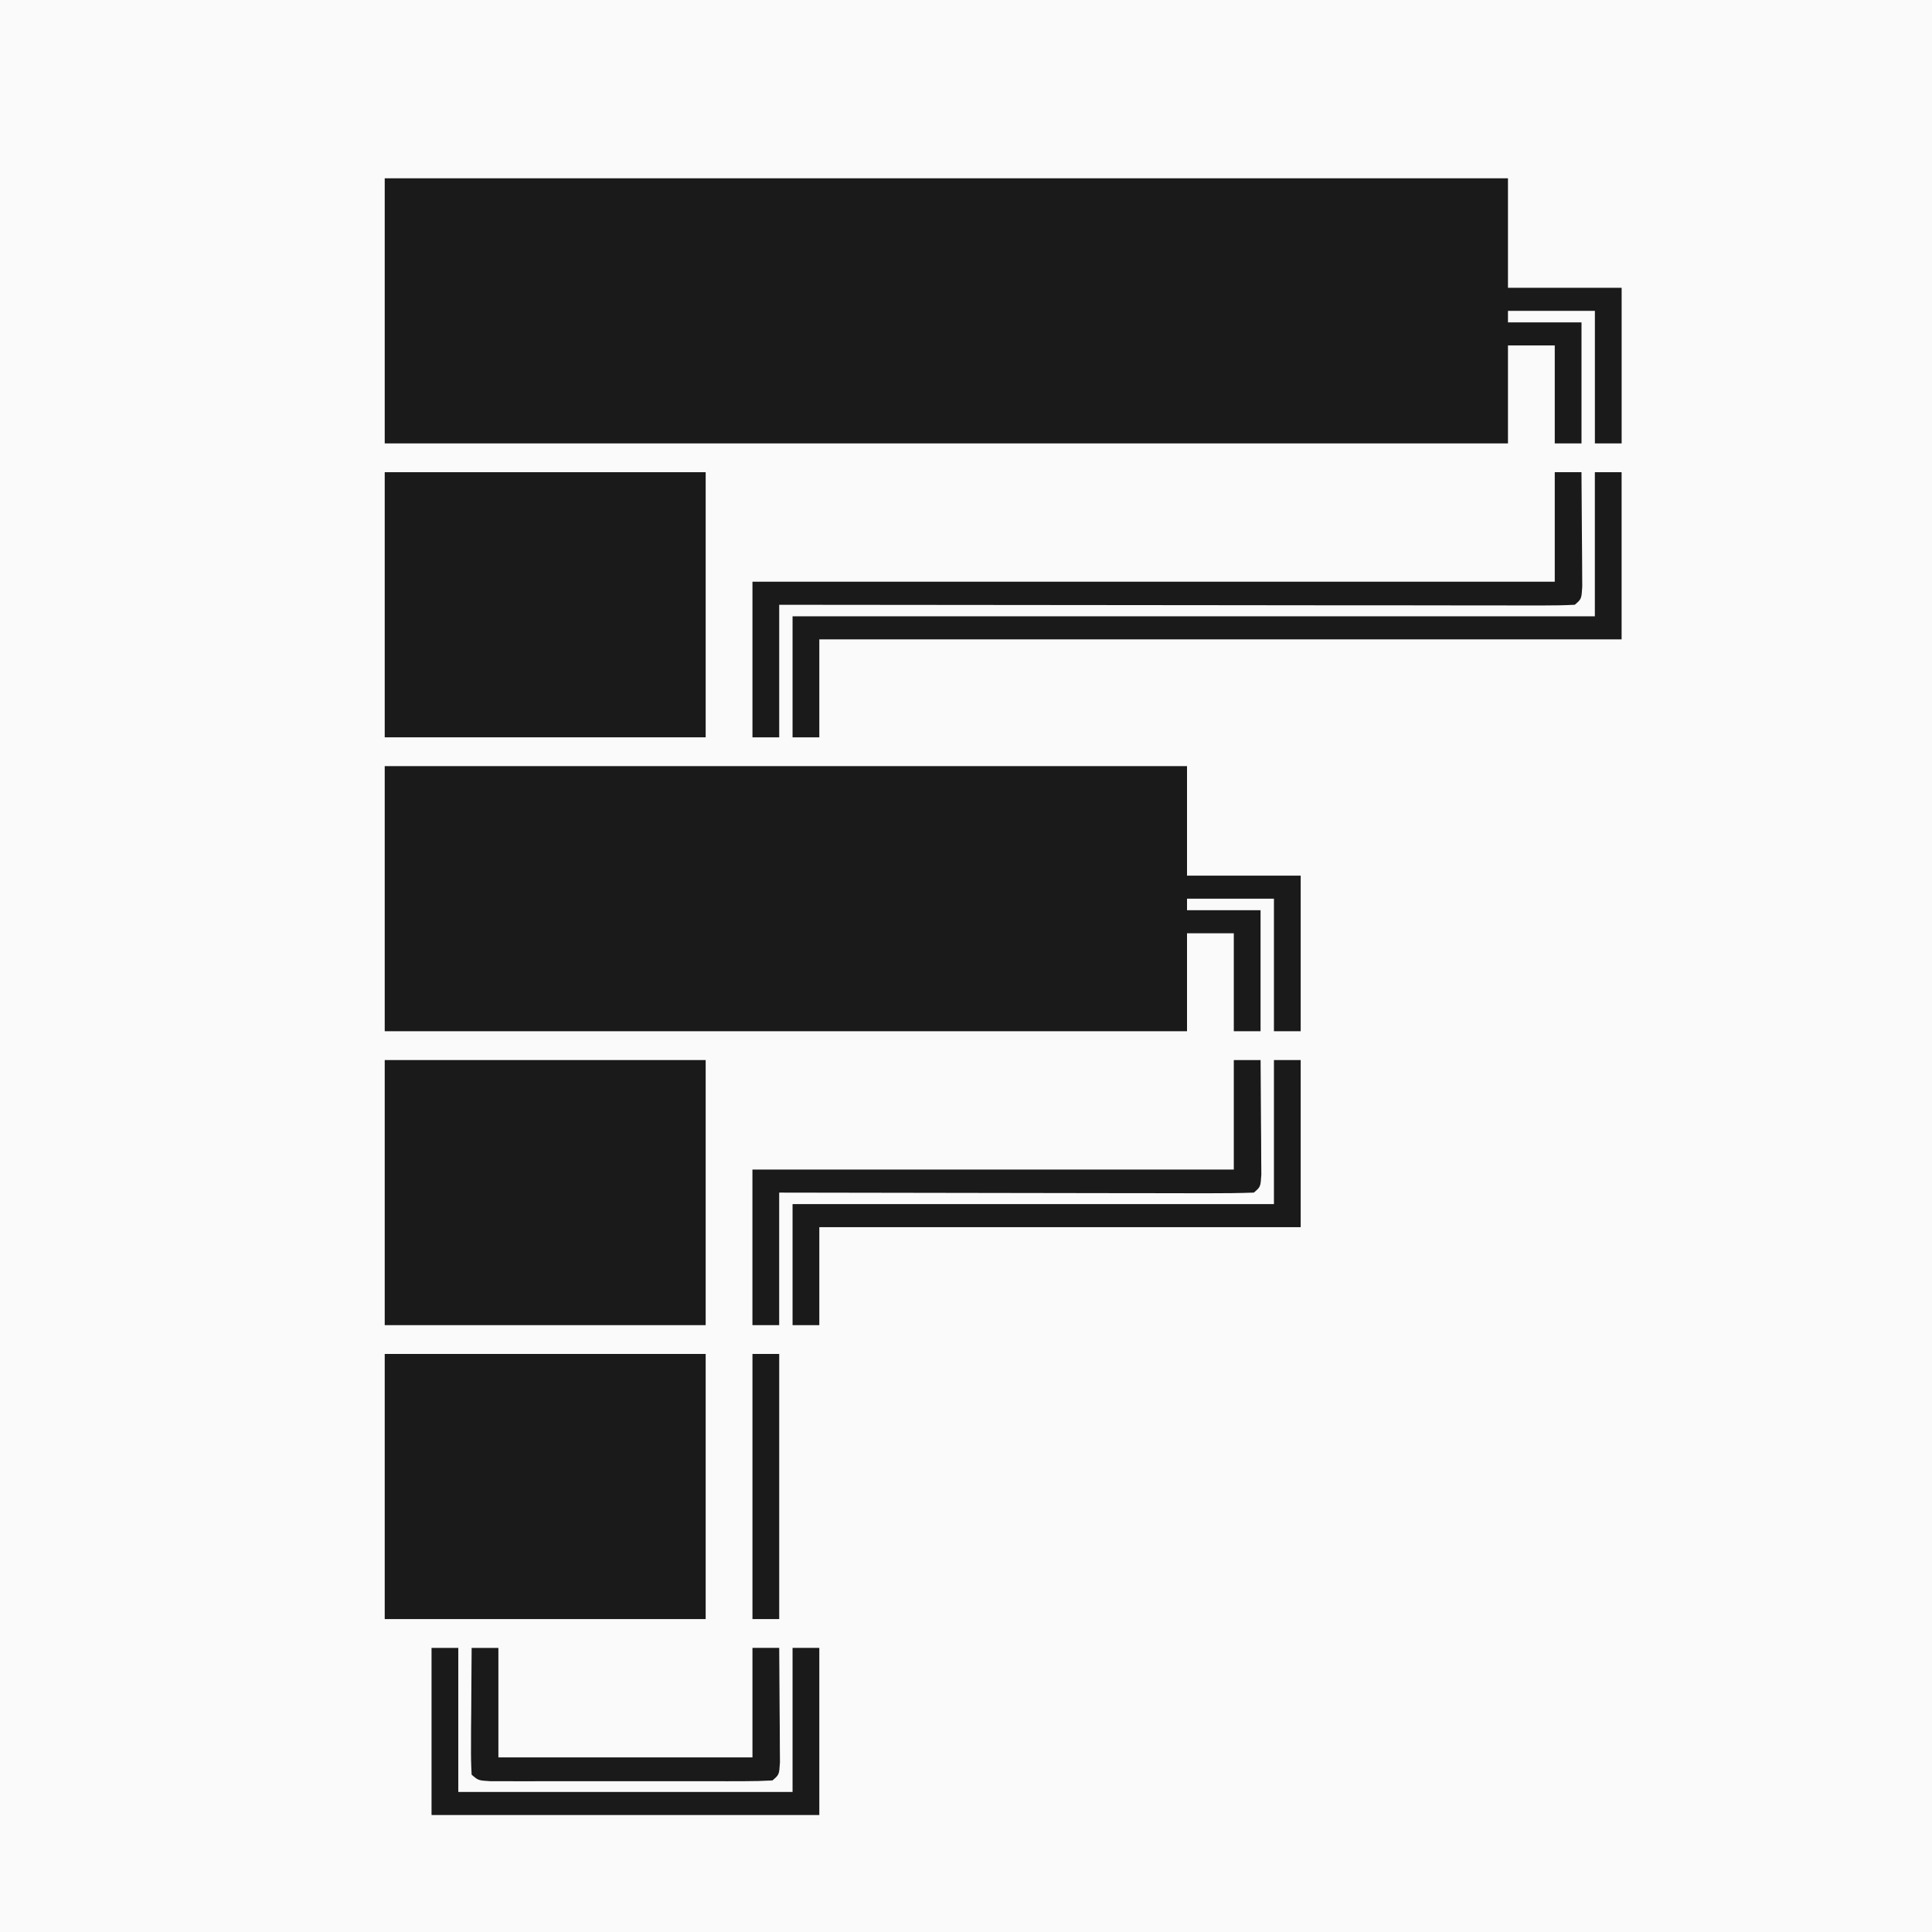
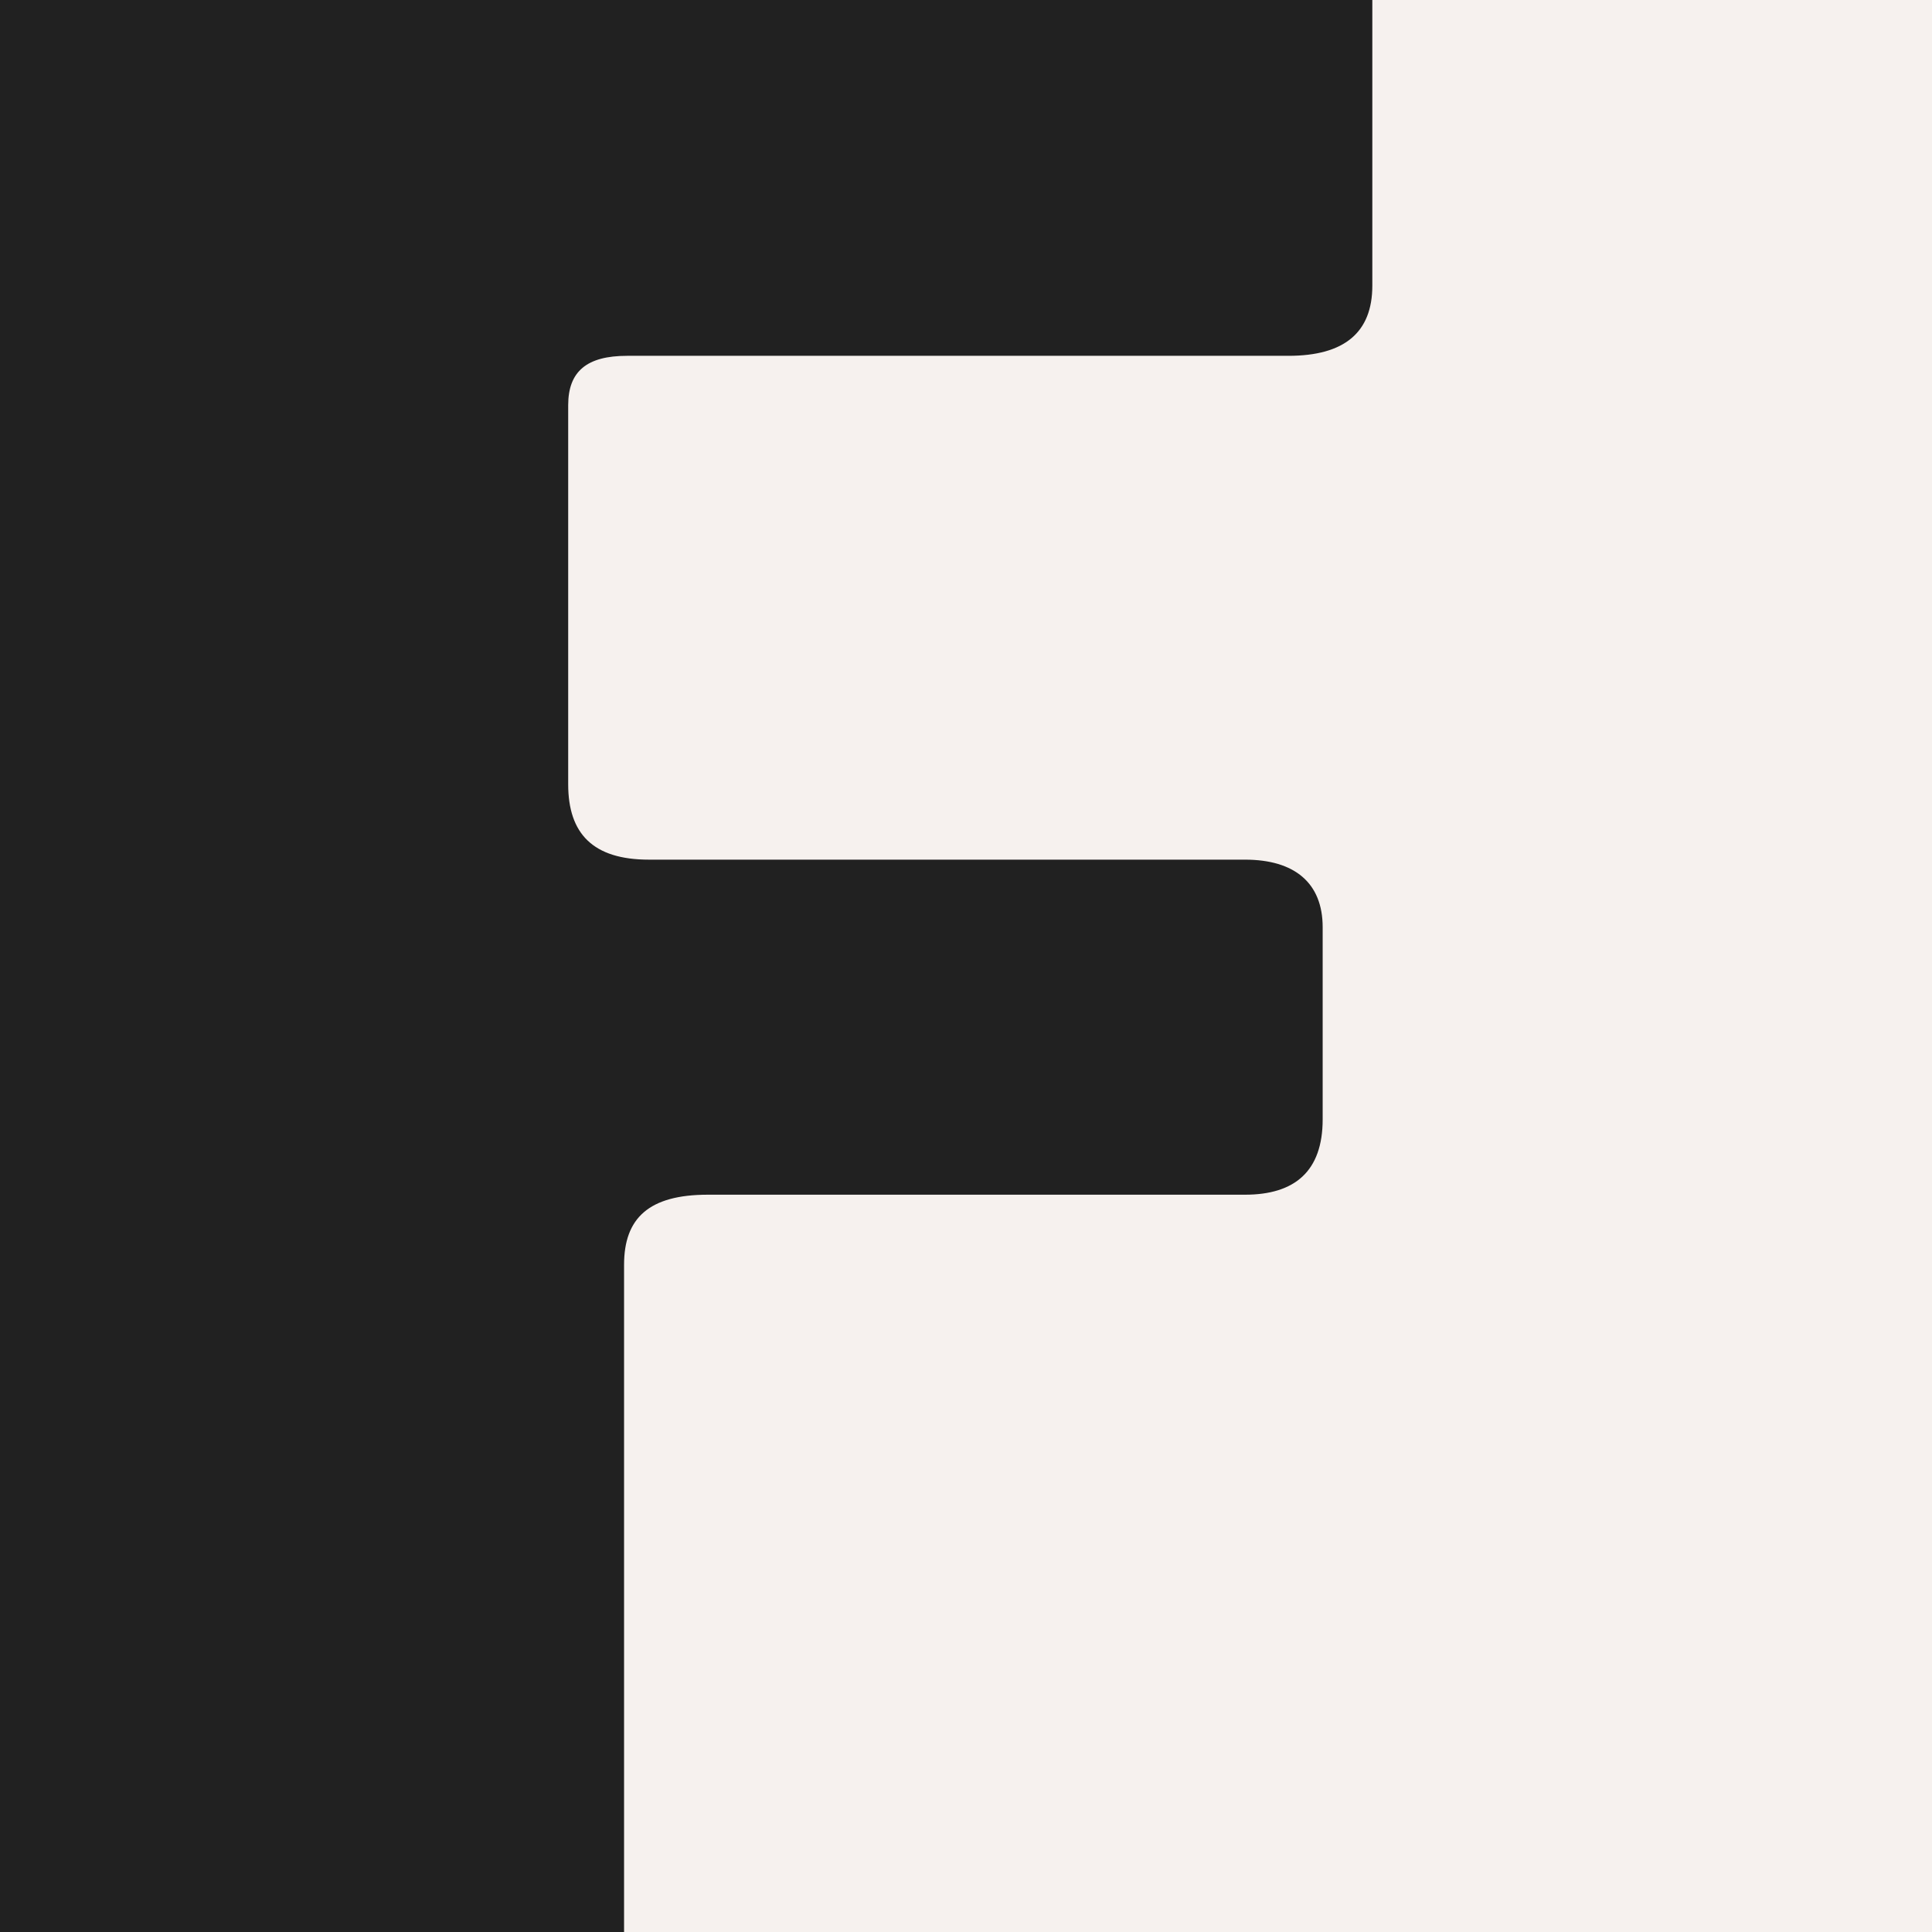
<svg xmlns="http://www.w3.org/2000/svg" xml:space="preserve" width="241.89" height="241.89" viewBox="0 0 64 64">
-   <path d="M76.3 139.551h64v64h-64z" style="fill:#fafafa;fill-opacity:1;stroke:none;stroke-width:2.646;stroke-dasharray:none;stroke-opacity:1" transform="translate(-76.3 -139.551)" />
-   <path fill="#060606" d="M61.383 52.206H97.49v4.083h3.654v5.803h-.86v-4.943H97.49v.43h2.364v4.513h-.86v-3.654H97.49v3.654H61.383v-9.886zm0 21.921h25.79v4.084h3.654v5.802h-.86V79.07h-2.794v.43h2.364v4.513h-.86V80.36h-1.504v3.653h-25.79v-9.886z" style="fill:#1a1a1a;stroke-width:.215" transform="matrix(1.03052 0 0 .8883 -50.512 -40.468)" />
-   <path fill="#030303" d="M61.383 96.048H71.7v9.887H61.383v-9.887zm0-10.96H71.7v9.886H61.383v-9.886zm0-21.922H71.7v9.887H61.383v-9.887z" style="fill:#1a1a1a;stroke-width:.215" transform="matrix(1.03052 0 0 .8883 -50.512 -40.468)" />
-   <path fill="#909090" d="M100.283 63.166h.86V69.4h-25.79v3.654h-.86V68.54h25.79v-5.373z" style="fill:#1a1a1a;stroke-width:.215" transform="matrix(1.03052 0 0 .8883 -50.512 -40.468)" />
-   <path fill="#444446" d="M98.993 63.166h.86c.007.784.01 1.568.014 2.351l.005.678.003.644.003.597c-.025.459-.025.459-.24.673-.331.021-.664.027-.996.026l-.653.001-.723-.002h-.756c-.829 0-1.658-.002-2.487-.004h-1.72l-4.07-.005-4.635-.005c-3.178-.002-6.356-.006-9.534-.01v4.943h-.86V67.25h25.79v-4.083z" style="fill:#1a1a1a;stroke-width:.215" transform="matrix(1.03052 0 0 .8883 -50.512 -40.468)" />
-   <path fill="#919191" d="M89.967 85.088h.86v6.232H75.353v3.654h-.86V90.46h15.474v-5.373z" style="fill:#1a1a1a;stroke-width:.215" transform="matrix(1.03052 0 0 .8883 -50.512 -40.468)" />
-   <path fill="#434345" d="M88.678 85.088h.86c.005.783.01 1.567.013 2.35l.005.678.002.645.004.596c-.025.459-.025.459-.24.674-.474.02-.95.025-1.425.024h-.451l-1.483-.003-1.025-.001c-.901 0-1.803-.003-2.704-.005-.919-.003-1.838-.004-2.757-.005-1.805-.002-3.61-.006-5.414-.01v4.943h-.86v-5.803h15.474v-4.083z" style="fill:#1a1a1a;stroke-width:.215" transform="matrix(1.03052 0 0 .8883 -50.512 -40.468)" />
-   <path fill="#929292" d="M62.888 107.01h.86v5.372h10.745v-5.373h.86v6.233H62.888v-6.233z" style="fill:#1a1a1a;stroke-width:.215" transform="matrix(1.03052 0 0 .8883 -50.512 -40.468)" />
-   <path fill="#49494a" d="M64.177 107.01h.86v4.083h8.167v-4.084h.86c.006.784.01 1.567.013 2.35l.005.679.002.644.004.597c-.025.458-.025.458-.24.673a12.53 12.53 0 0 1-.889.028l-.571.002c-.205 0-.41 0-.622-.002h-1.963a2303.414 2303.414 0 0 1-3.33.001c-.204 0-.41 0-.62.002l-.572-.002h-.506c-.383-.028-.383-.028-.598-.243a17.93 17.93 0 0 1-.02-1.055l.001-.644.006-.678.003-.68a492 492 0 0 1 .01-1.67z" style="fill:#1a1a1a;stroke-width:.215" transform="matrix(1.03052 0 0 .8883 -50.512 -40.468)" />
-   <path fill="none" d="M74.493 96.048h.86v9.887h-.86v-9.887z" style="fill:#1a1a1a;fill-opacity:0;stroke-width:.215" transform="matrix(1.03052 0 0 .8883 -50.512 -40.468)" />
-   <path fill="#4B4B4B" d="M73.204 96.048h.86v9.887h-.86v-9.887z" style="fill:#1a1a1a;stroke-width:.215" transform="matrix(1.03052 0 0 .8883 -50.512 -40.468)" />
+   <path d="M76.3 139.551h64v64h-64z" style="fill:#f6f1ee;fill-opacity:1;stroke:none;stroke-width:2.646;stroke-dasharray:none;stroke-opacity:1" transform="translate(-76.3 -139.551)" />
+   <path d="M42.683 11.787c1.852 0 2.777-.775 2.777-2.323V0H0v64.268h20.673v-22.37c0-1.548.823-2.322 2.777-2.322h17.793c1.646 0 2.572-.775 2.572-2.495v-6.367c0-1.462-.926-2.237-2.572-2.237H21.496c-1.851 0-2.674-.86-2.674-2.495v-12.56c0-1.12.617-1.635 1.954-1.635z" aria-label="F" style="font-size:50.8px;line-height:1em;font-family:Wheaton;-inkscape-font-specification:Wheaton;letter-spacing:-.794px;word-spacing:.529px;fill:#212121;stroke-width:1.96" />
</svg>
